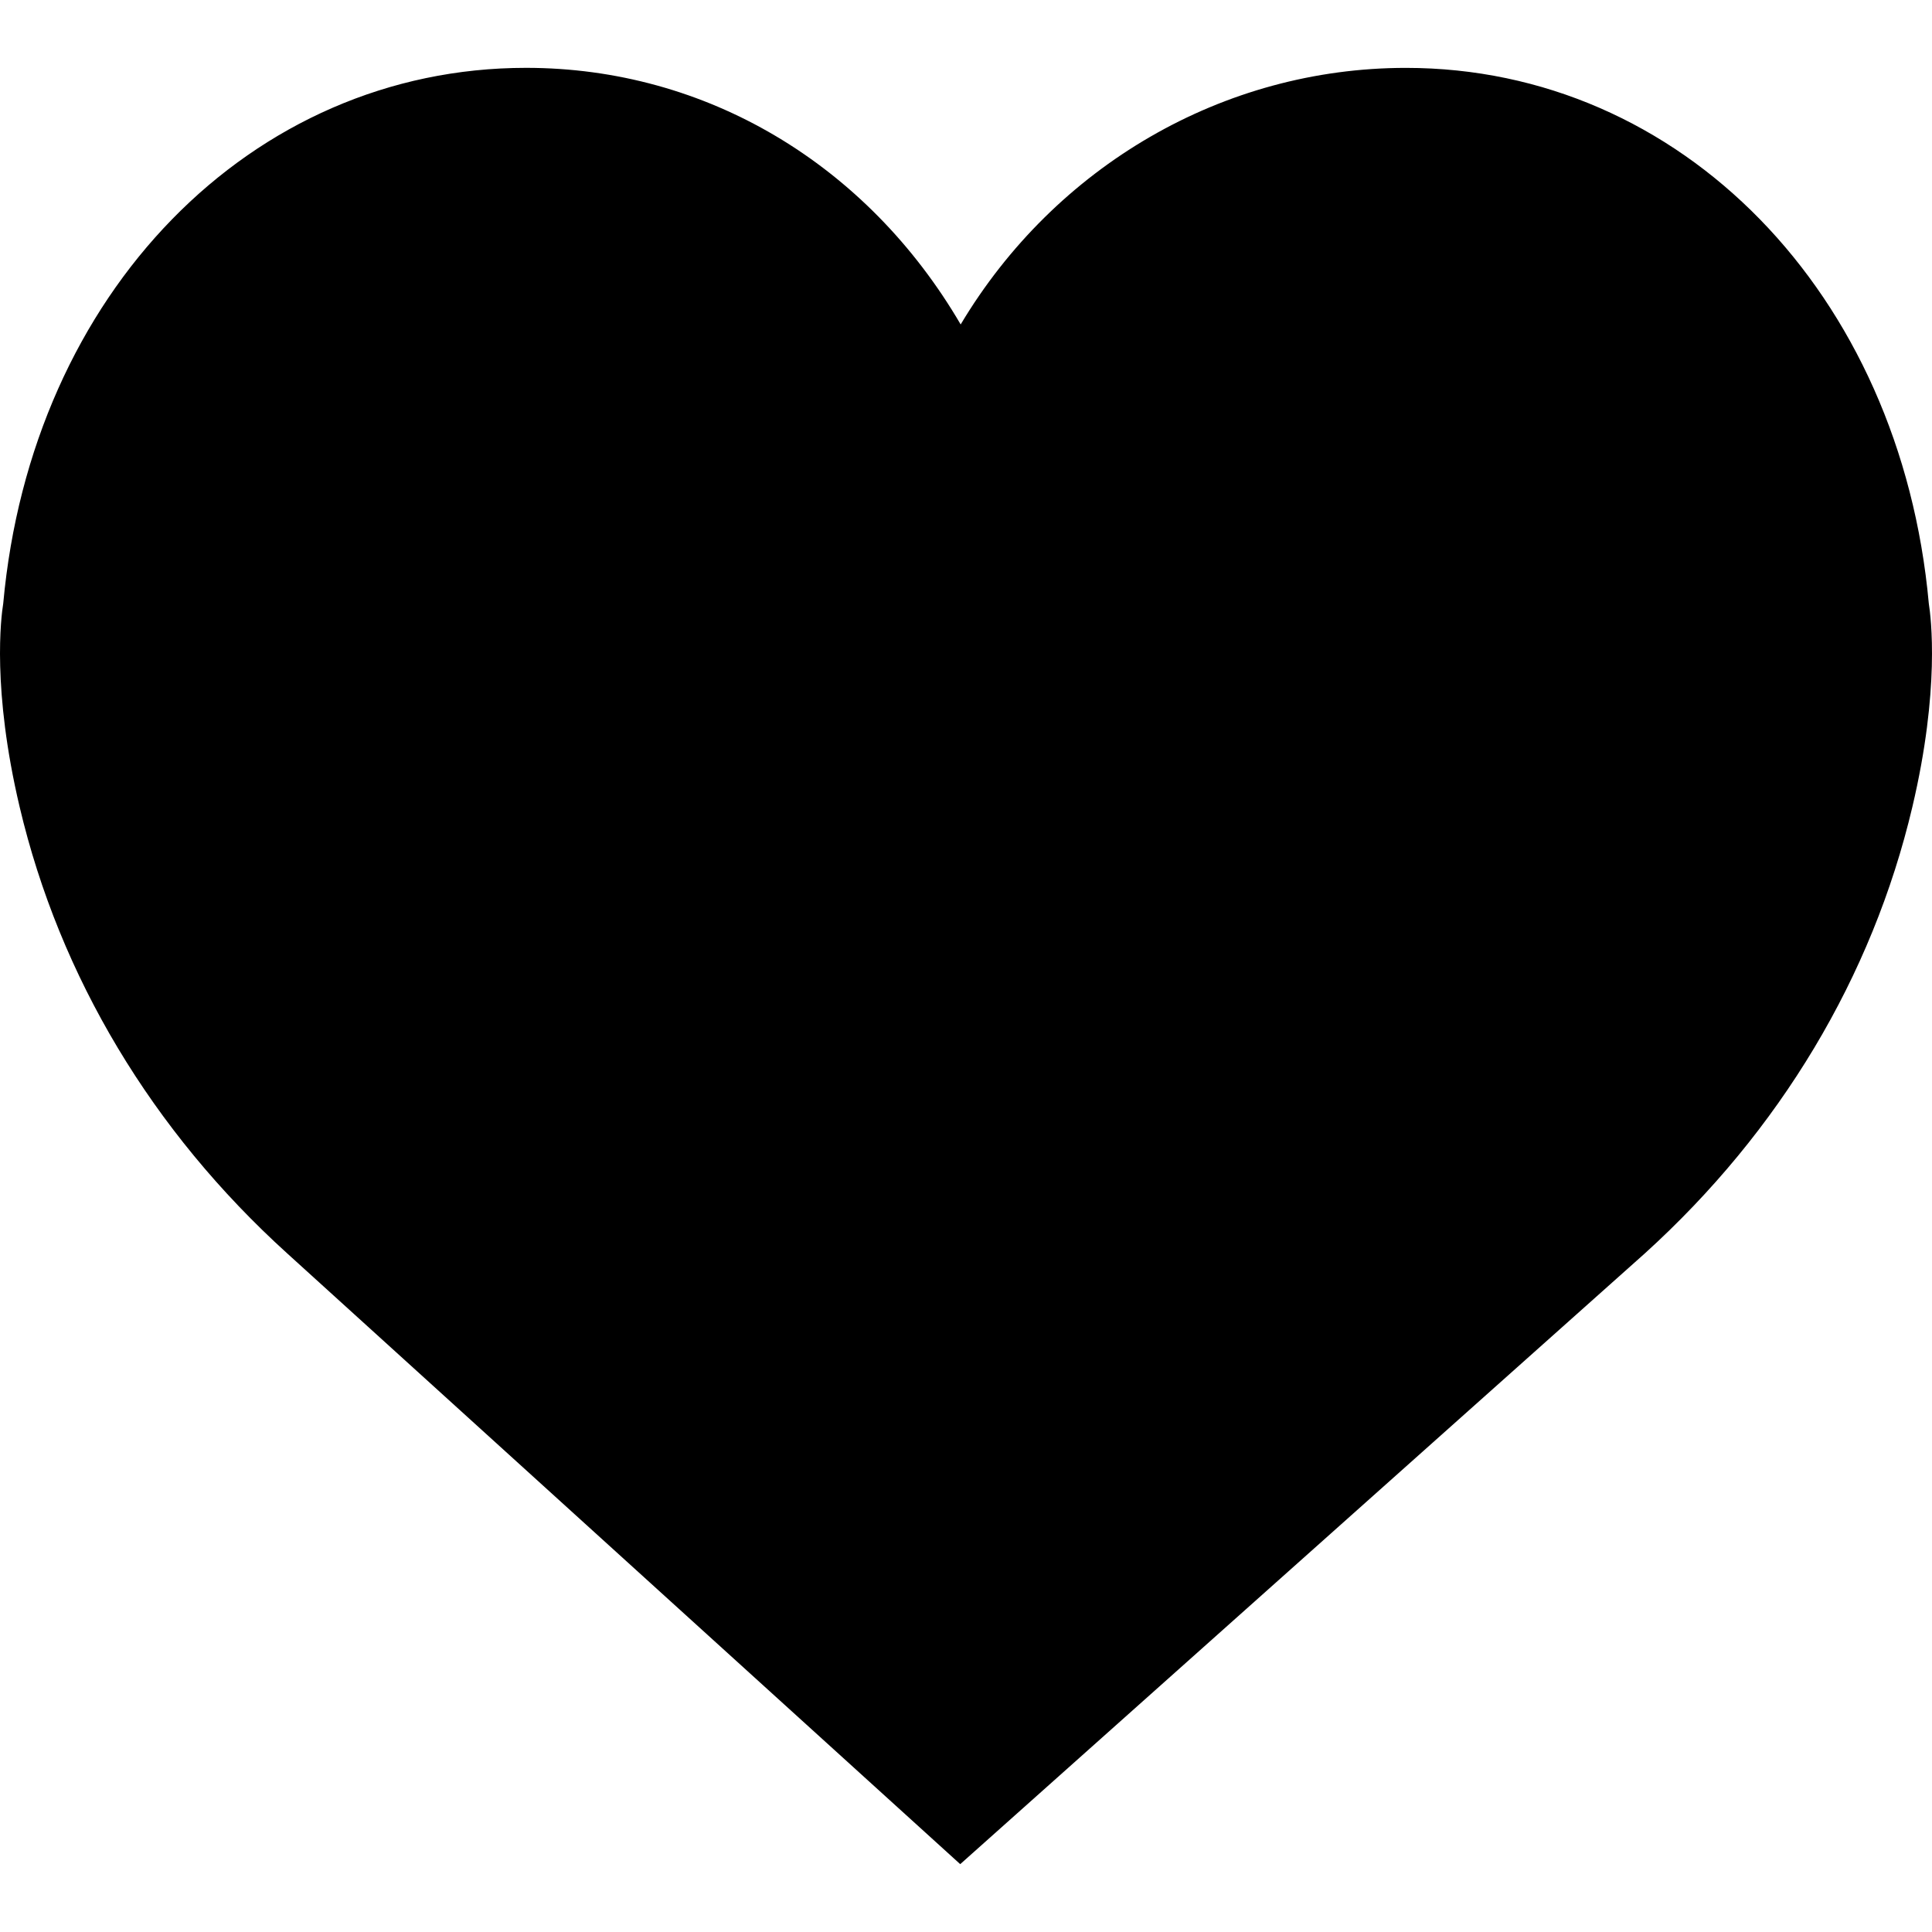
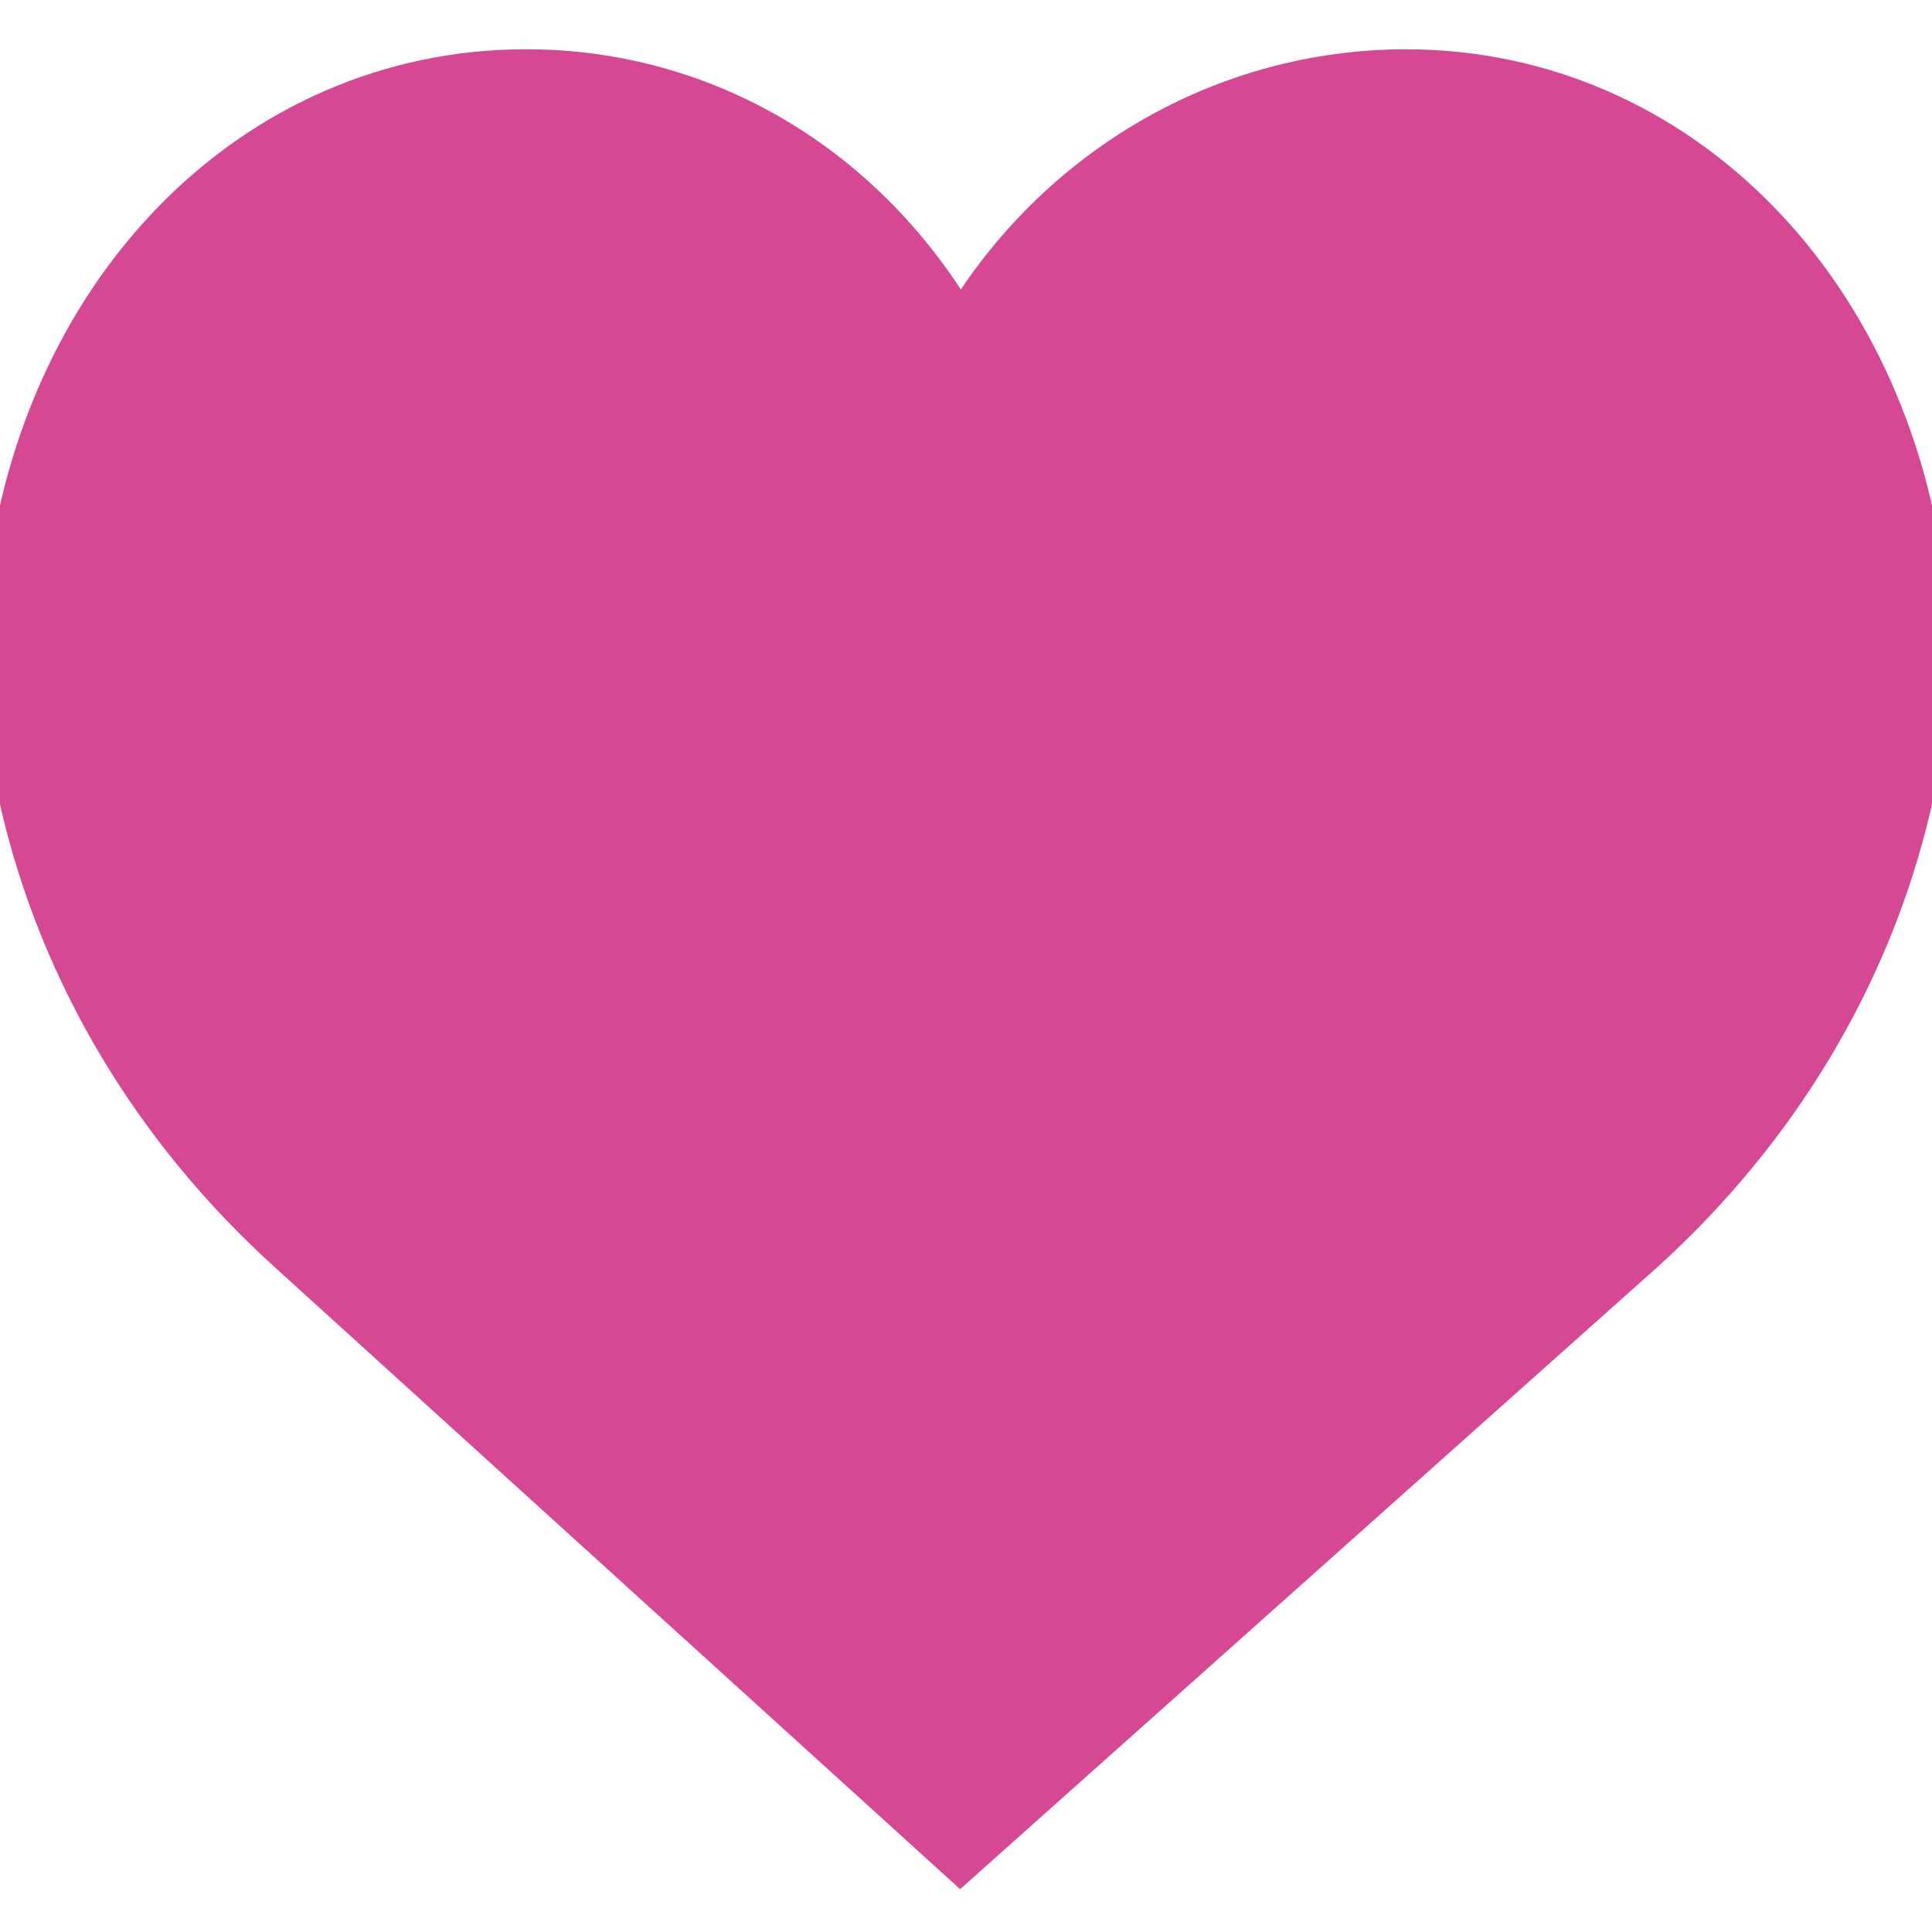
- <svg xmlns="http://www.w3.org/2000/svg" version="1.1" id="Capa_1" x="0px" y="0px" viewBox="0 0 51.997 51.997" style="enable-background:new 0 0 51.997 51.997;" xml:space="preserve">
+ <svg xmlns="http://www.w3.org/2000/svg" version="1.1" id="Capa_1" x="0px" y="0px" viewBox="0 0 51.997 51.997" style="enable-background:new 0 0 51.997 51.997;" xml:space="preserve" fill="#d74894" stroke="#d74894" stroke-linecap="round">
  <path d="M51.911,16.242C51.152,7.888,45.239,1.827,37.839,1.827c-4.93,0-9.444,2.653-11.984,6.905  c-2.517-4.307-6.846-6.906-11.697-6.906c-7.399,0-13.313,6.061-14.071,14.415c-0.06,0.369-0.306,2.311,0.442,5.478  c1.078,4.568,3.568,8.723,7.199,12.013l18.115,16.439l18.426-16.438c3.631-3.291,6.121-7.445,7.199-12.014  C52.216,18.553,51.97,16.611,51.911,16.242z" />
  <g>
</g>
  <g>
</g>
  <g>
</g>
  <g>
</g>
  <g>
</g>
  <g>
</g>
  <g>
</g>
  <g>
</g>
  <g>
</g>
  <g>
</g>
  <g>
</g>
  <g>
</g>
  <g>
</g>
  <g>
</g>
  <g>
</g>
</svg>
